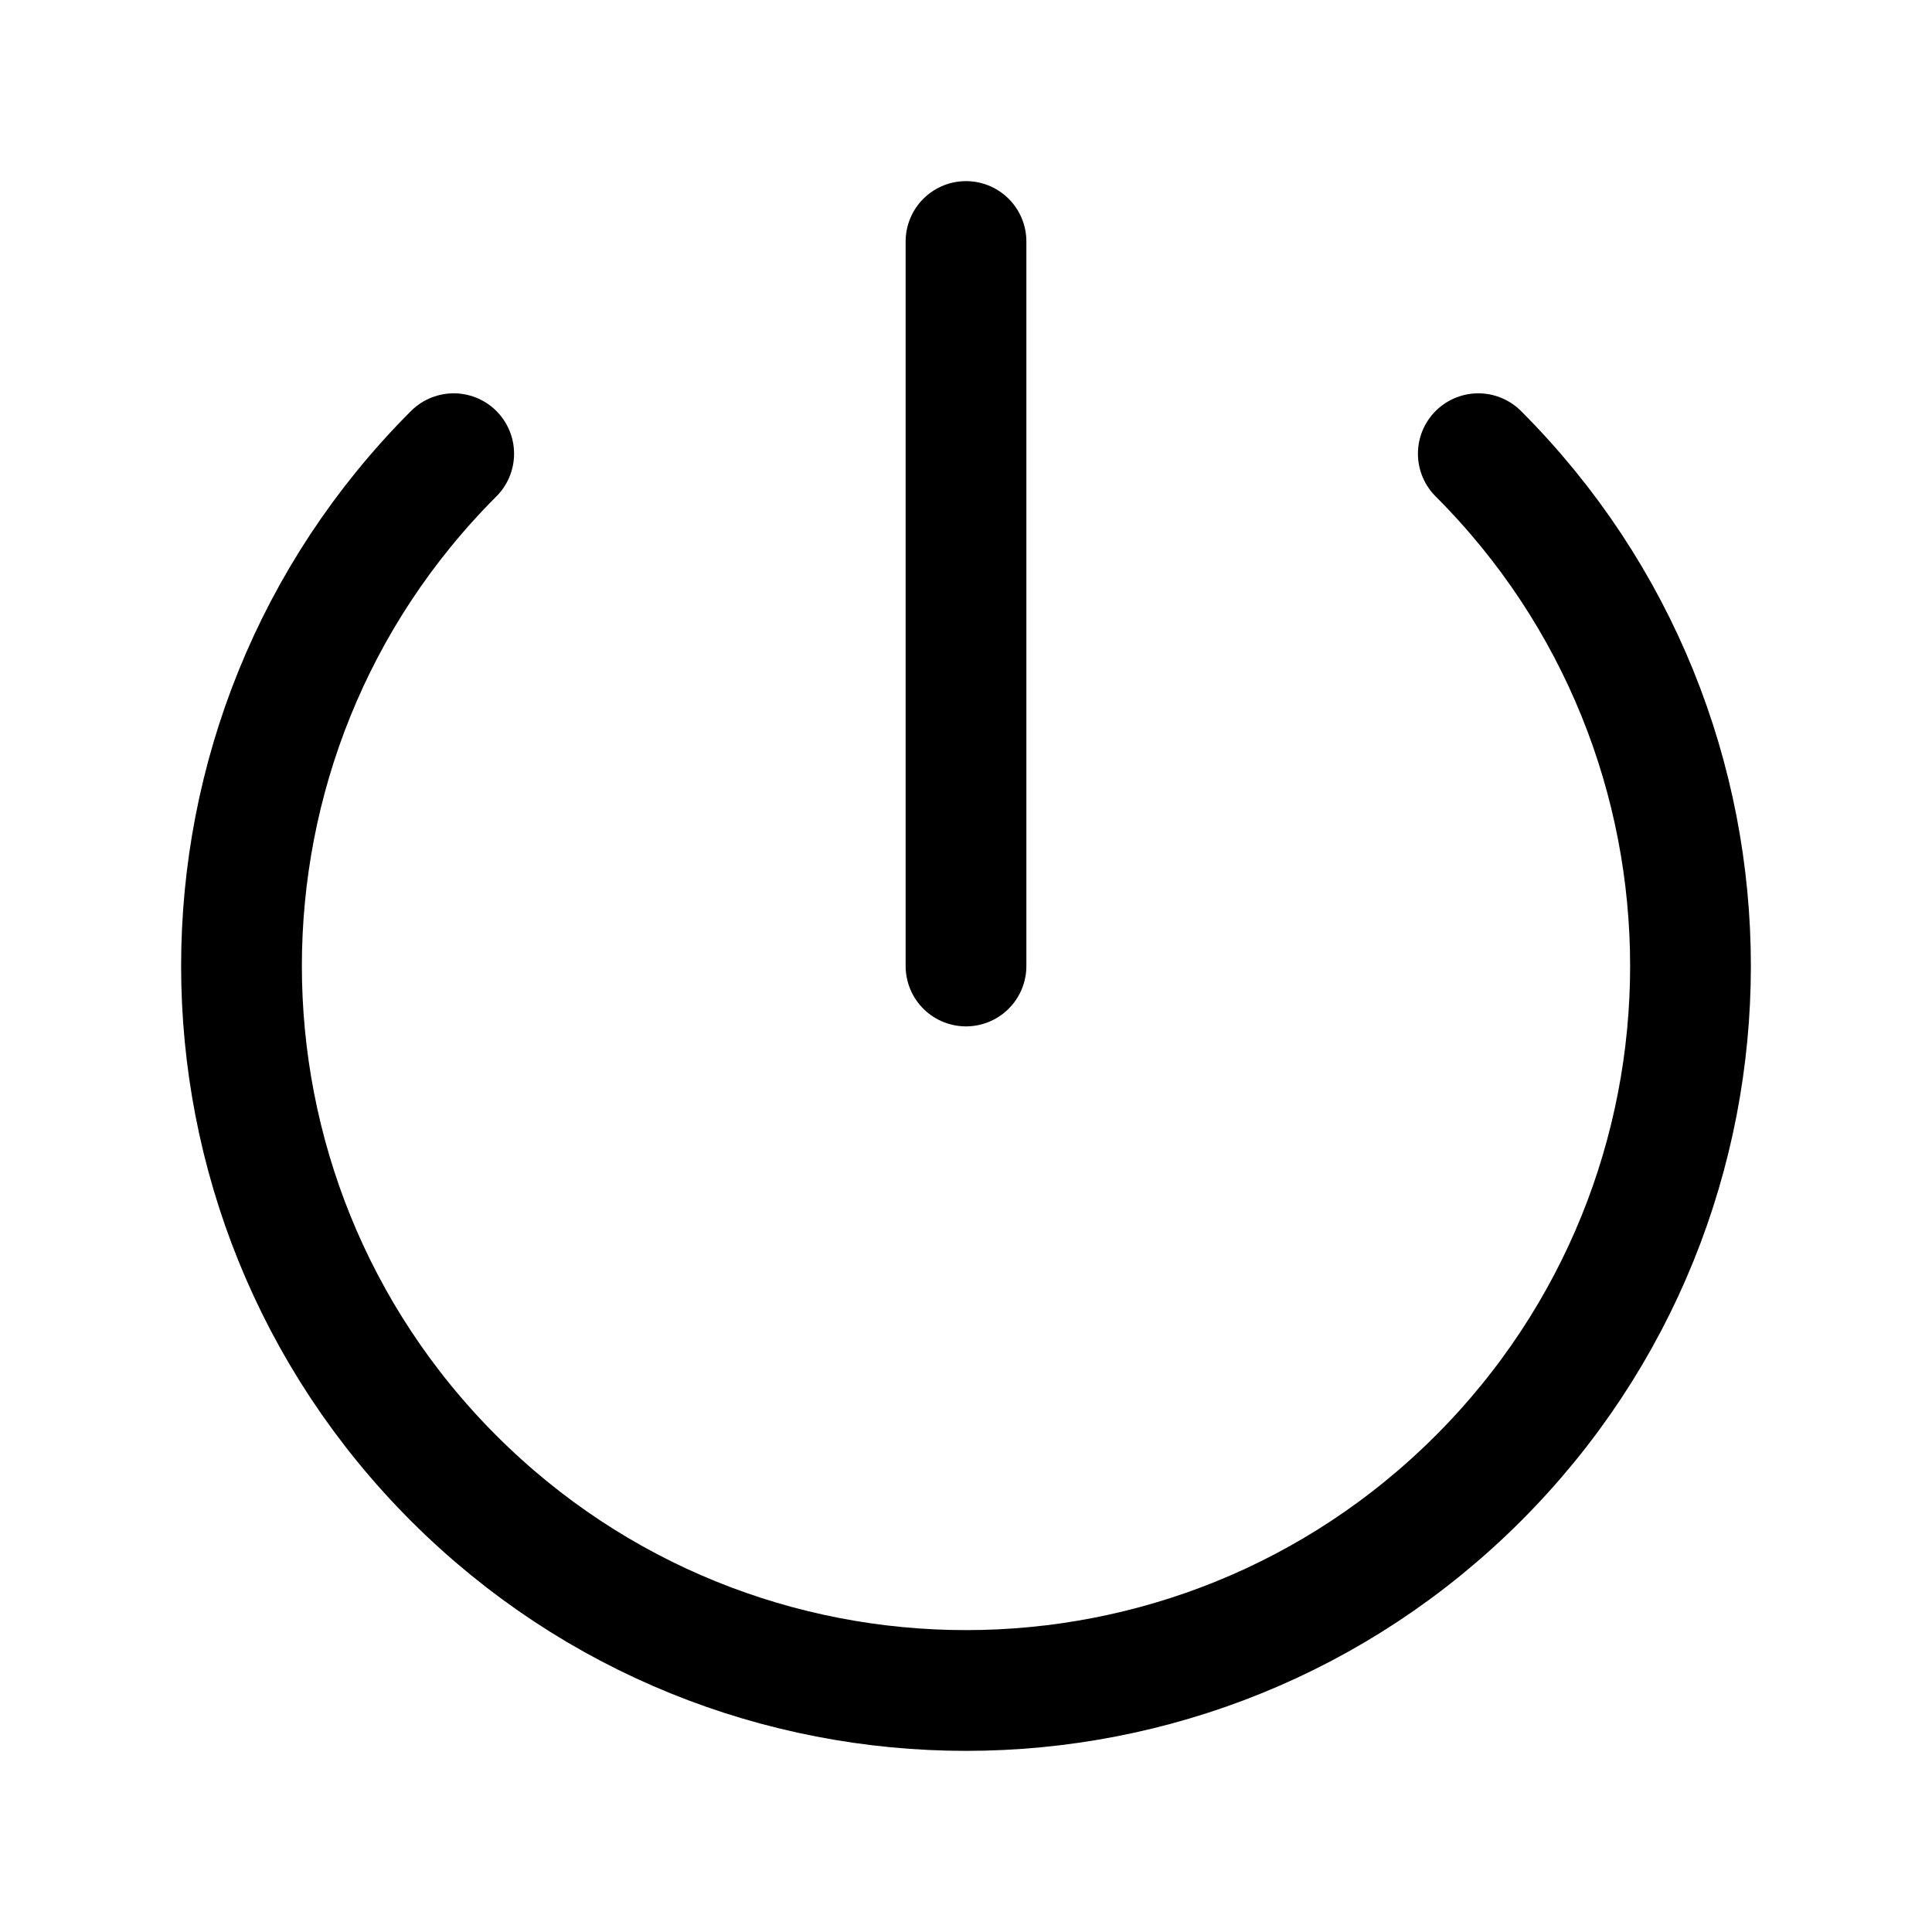
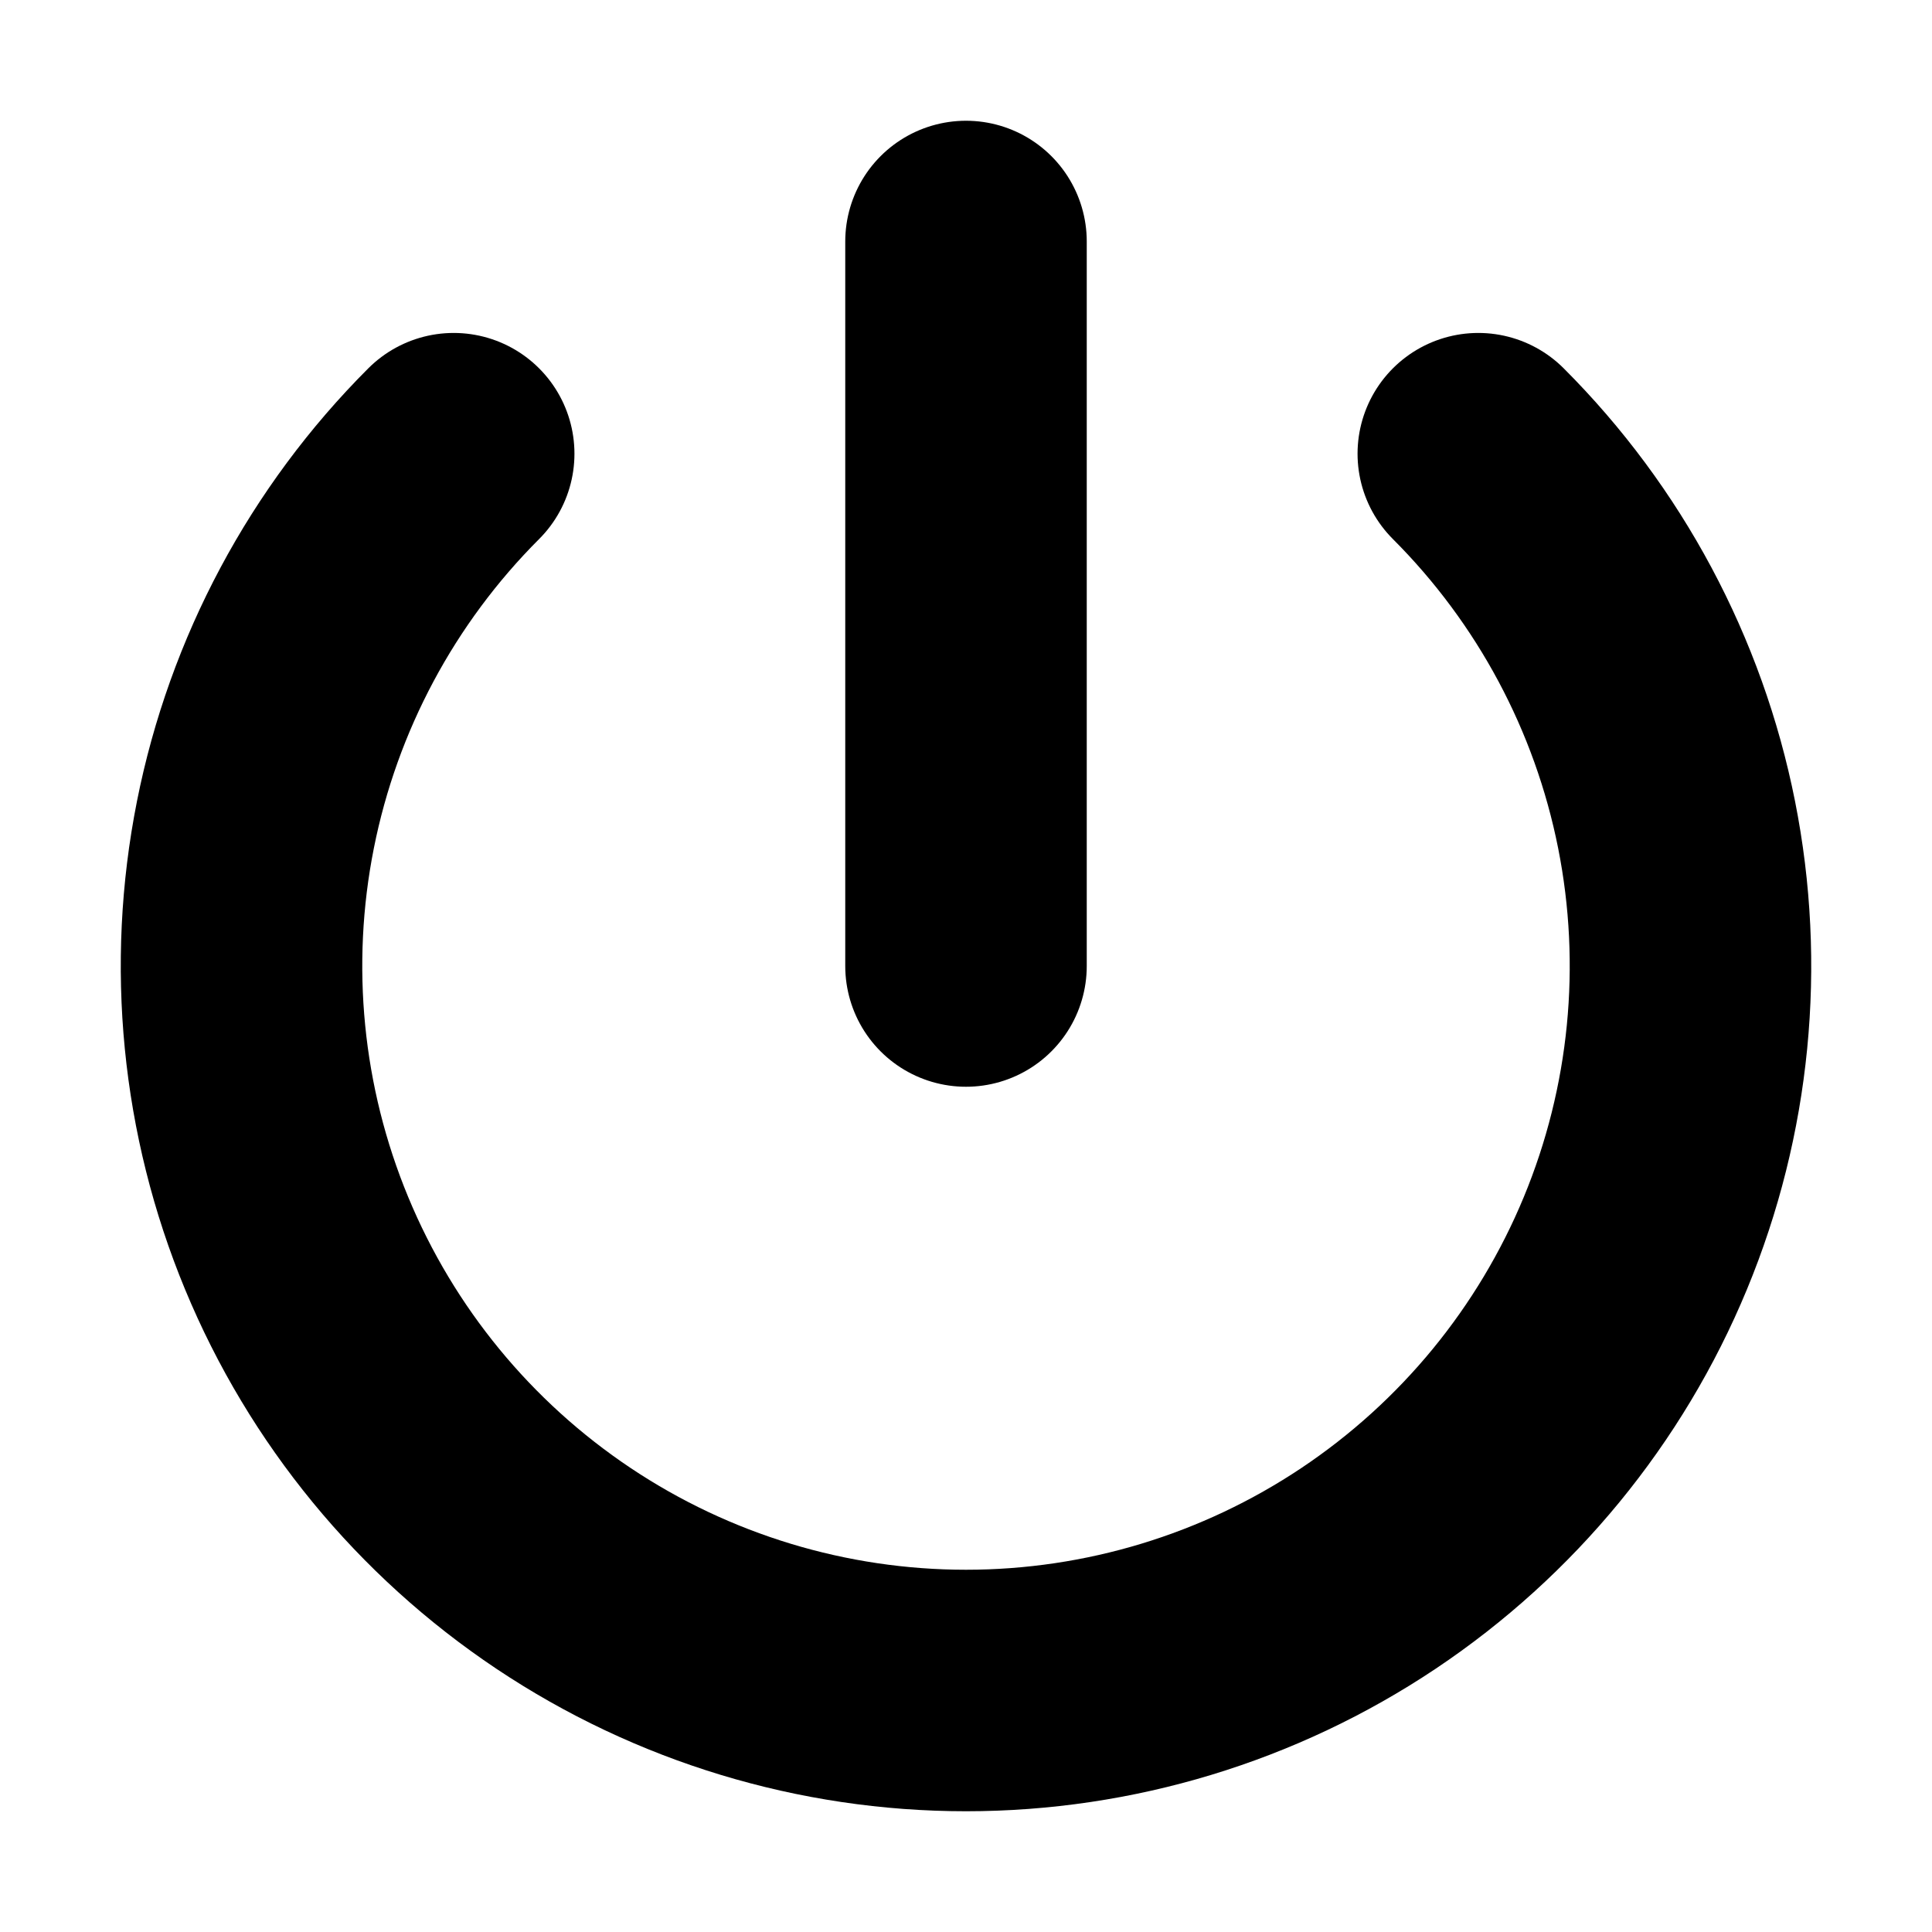
- <svg xmlns="http://www.w3.org/2000/svg" fill="none" viewBox="0 0 24 24" stroke-width="1.5" stroke="currentColor" class="w-6 h-6">
-   <path stroke-linecap="round" stroke-linejoin="round" d="M5.636 5.636a9 9 0 1012.728 0M12 3v9" />
+ <svg xmlns="http://www.w3.org/2000/svg" width="24" height="24" viewBox="0 0 24 24" fill="none">
+   <path d="M5.636 5.636C4.377 6.895 3.52 8.498 3.173 10.244C2.826 11.99 3.004 13.8 3.685 15.444C4.366 17.089 5.52 18.494 7 19.483C8.48 20.472 10.22 21 12 21C13.78 21 15.52 20.472 17 19.483C18.48 18.494 19.634 17.089 20.315 15.444C20.996 13.8 21.174 11.99 20.827 10.244C20.48 8.498 19.623 6.895 18.364 5.636M12 3V12" stroke="black" stroke-width="3" stroke-linecap="round" stroke-linejoin="round" />
</svg>
